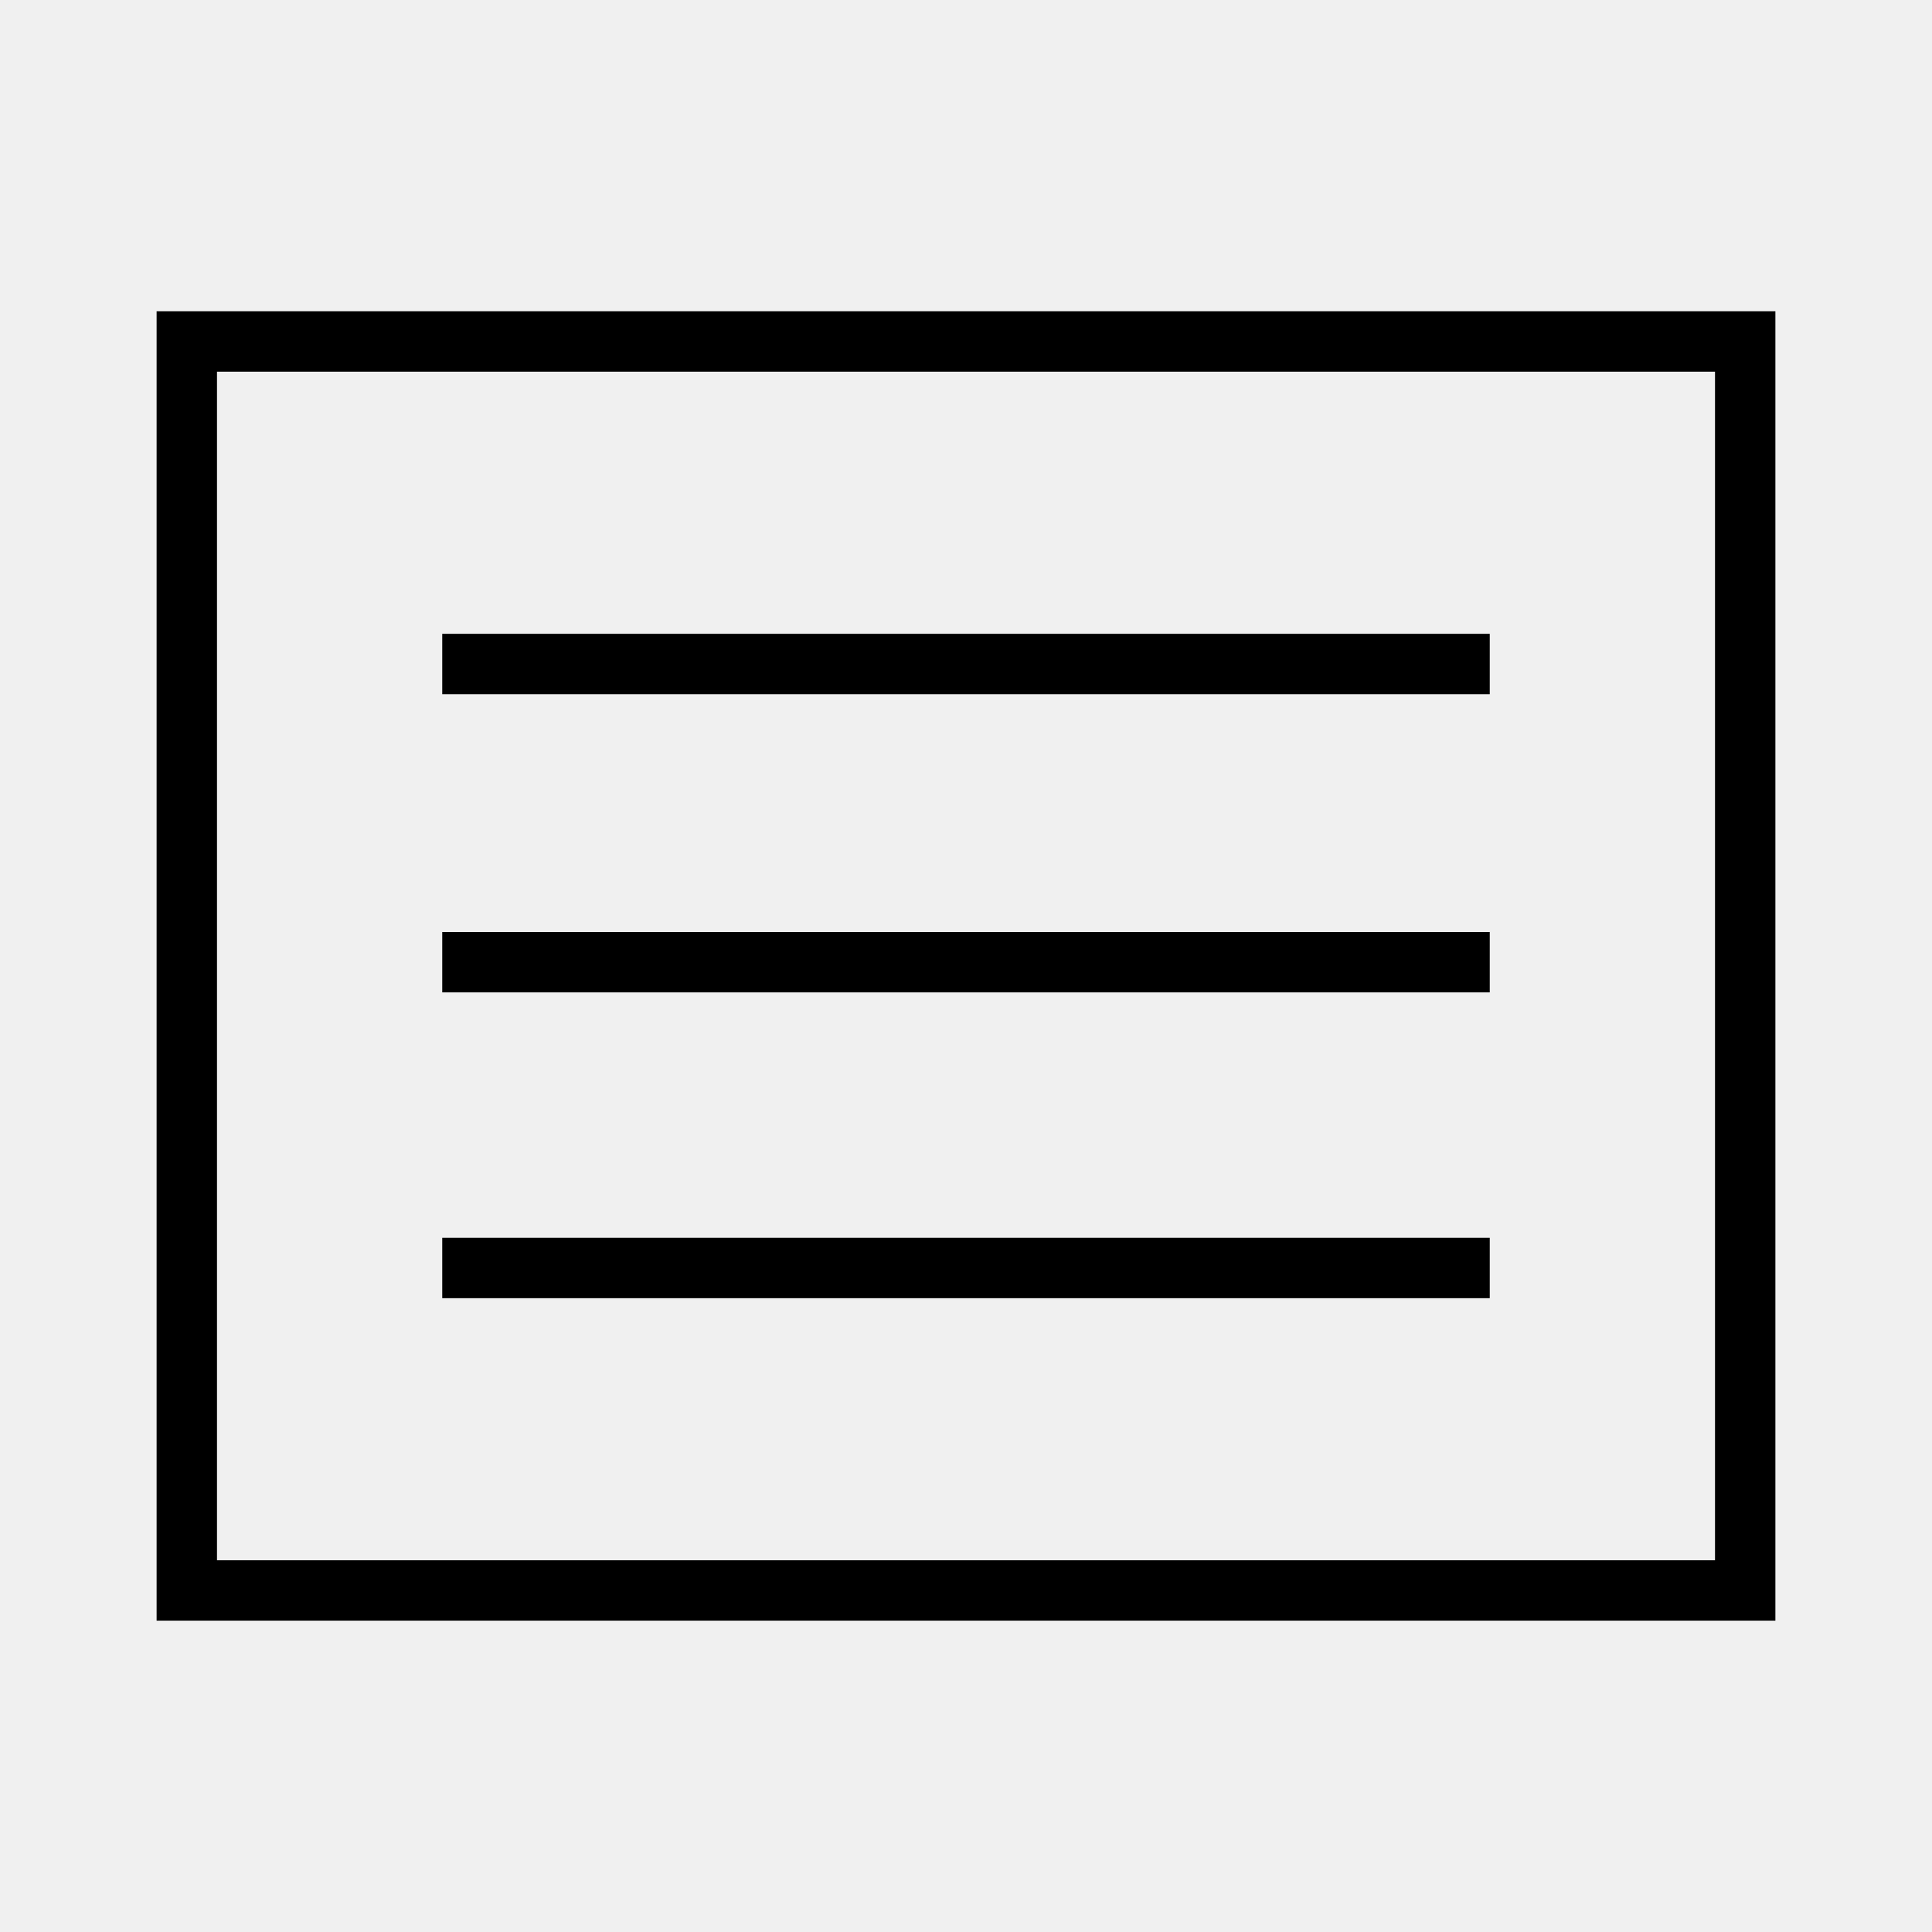
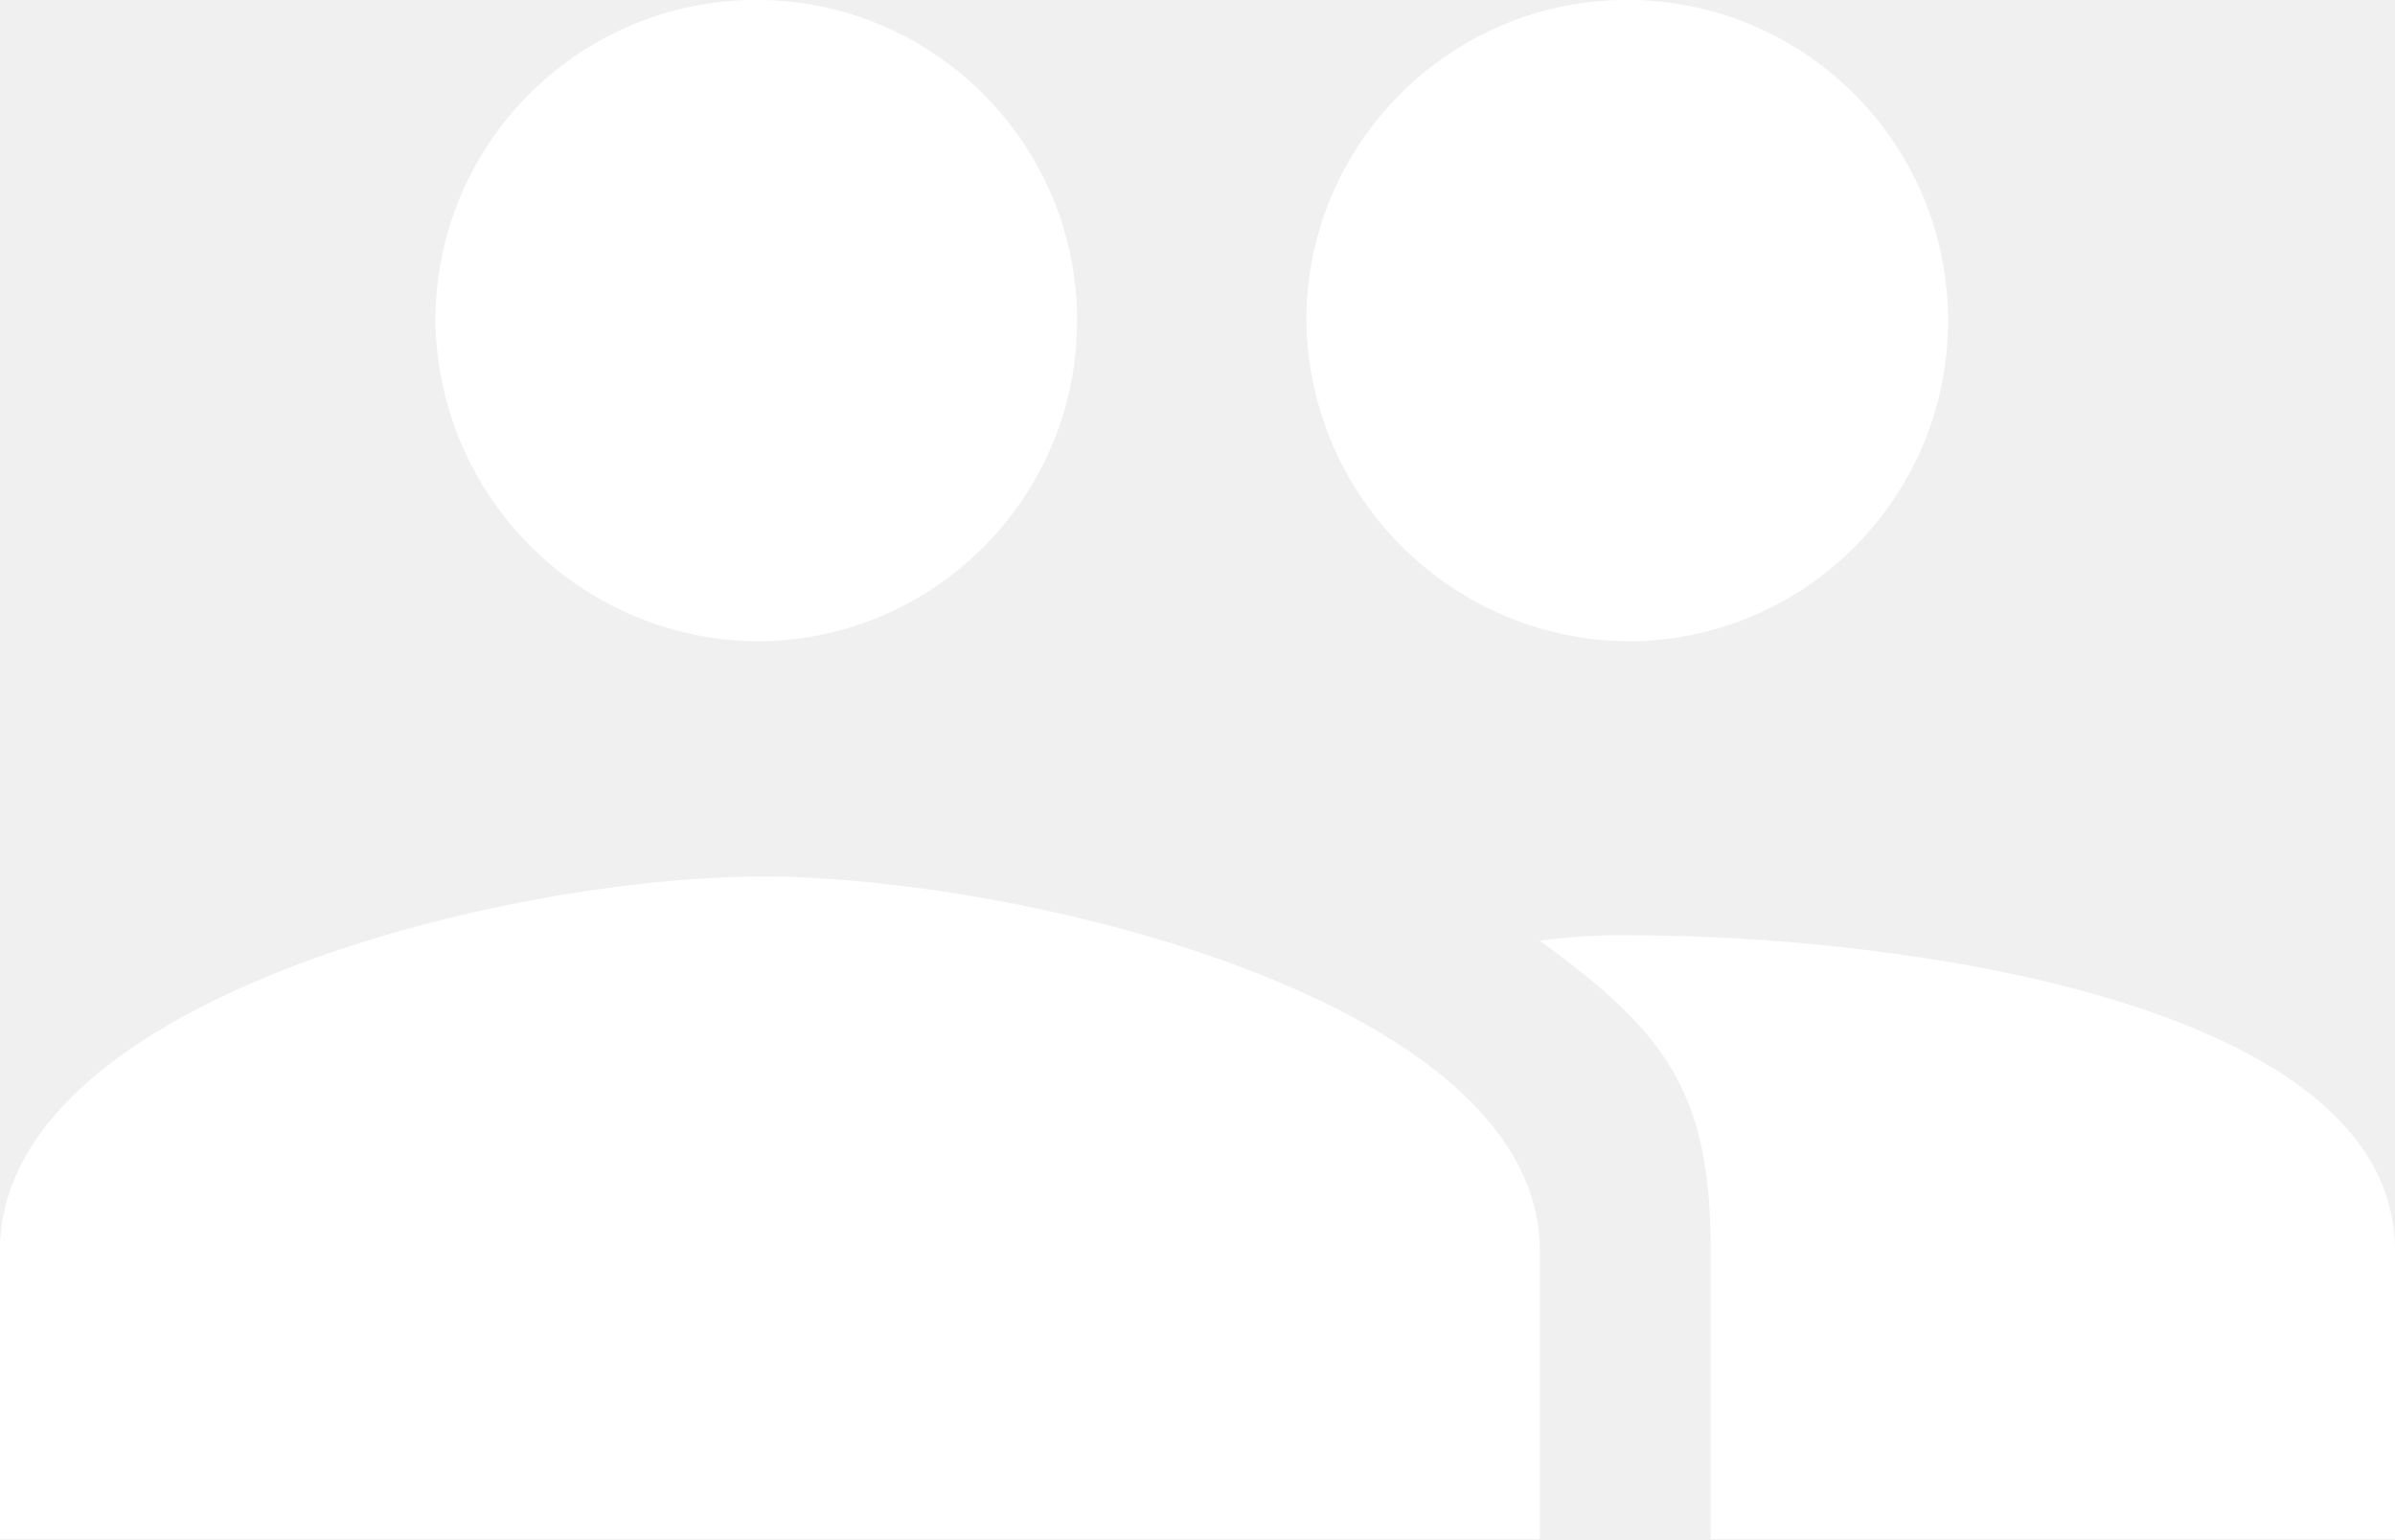
- <svg xmlns="http://www.w3.org/2000/svg" width="32" height="32">
-   <g>
-     <rect id="svg_2" height="20.687" width="25.812" y="5.656" x="3.094" stroke="#000000" fill="none" />
-     <g id="svg_5">
-       <line fill="none" stroke="#000000" x1="7.325" y1="10.998" x2="24.675" y2="10.998" id="svg_1" />
-       <line fill="none" stroke="#000000" x1="7.325" y1="21.002" x2="24.675" y2="21.002" id="svg_3" />
-       <line fill="none" stroke="#000000" x1="7.325" y1="15.937" x2="24.675" y2="15.937" id="svg_4" />
-     </g>
-   </g>
+ <svg xmlns="http://www.w3.org/2000/svg" width="38.34" height="24.647" viewBox="0 0 38.34 24.647">
+   <path id="Icon_ionic-md-people" data-name="Icon ionic-md-people" d="M28.391,18.145a5.136,5.136,0,1,0-5.228-5.135A5.2,5.2,0,0,0,28.391,18.145Zm-13.942,0A5.136,5.136,0,1,0,9.221,13.01,5.2,5.2,0,0,0,14.449,18.145Zm0,3.766c-4.1,0-12.2,1.968-12.2,5.991v4.621H26.9V27.9C26.9,23.878,18.545,21.91,14.449,21.91Zm13.942.942a9.3,9.3,0,0,0-1.494.085c2,1.455,2.739,2.4,2.739,4.964v4.621H40.59V27.9C40.59,23.878,32.486,22.852,28.391,22.852Z" transform="translate(-2.25 -7.875)" fill="#fff" />
</svg>
